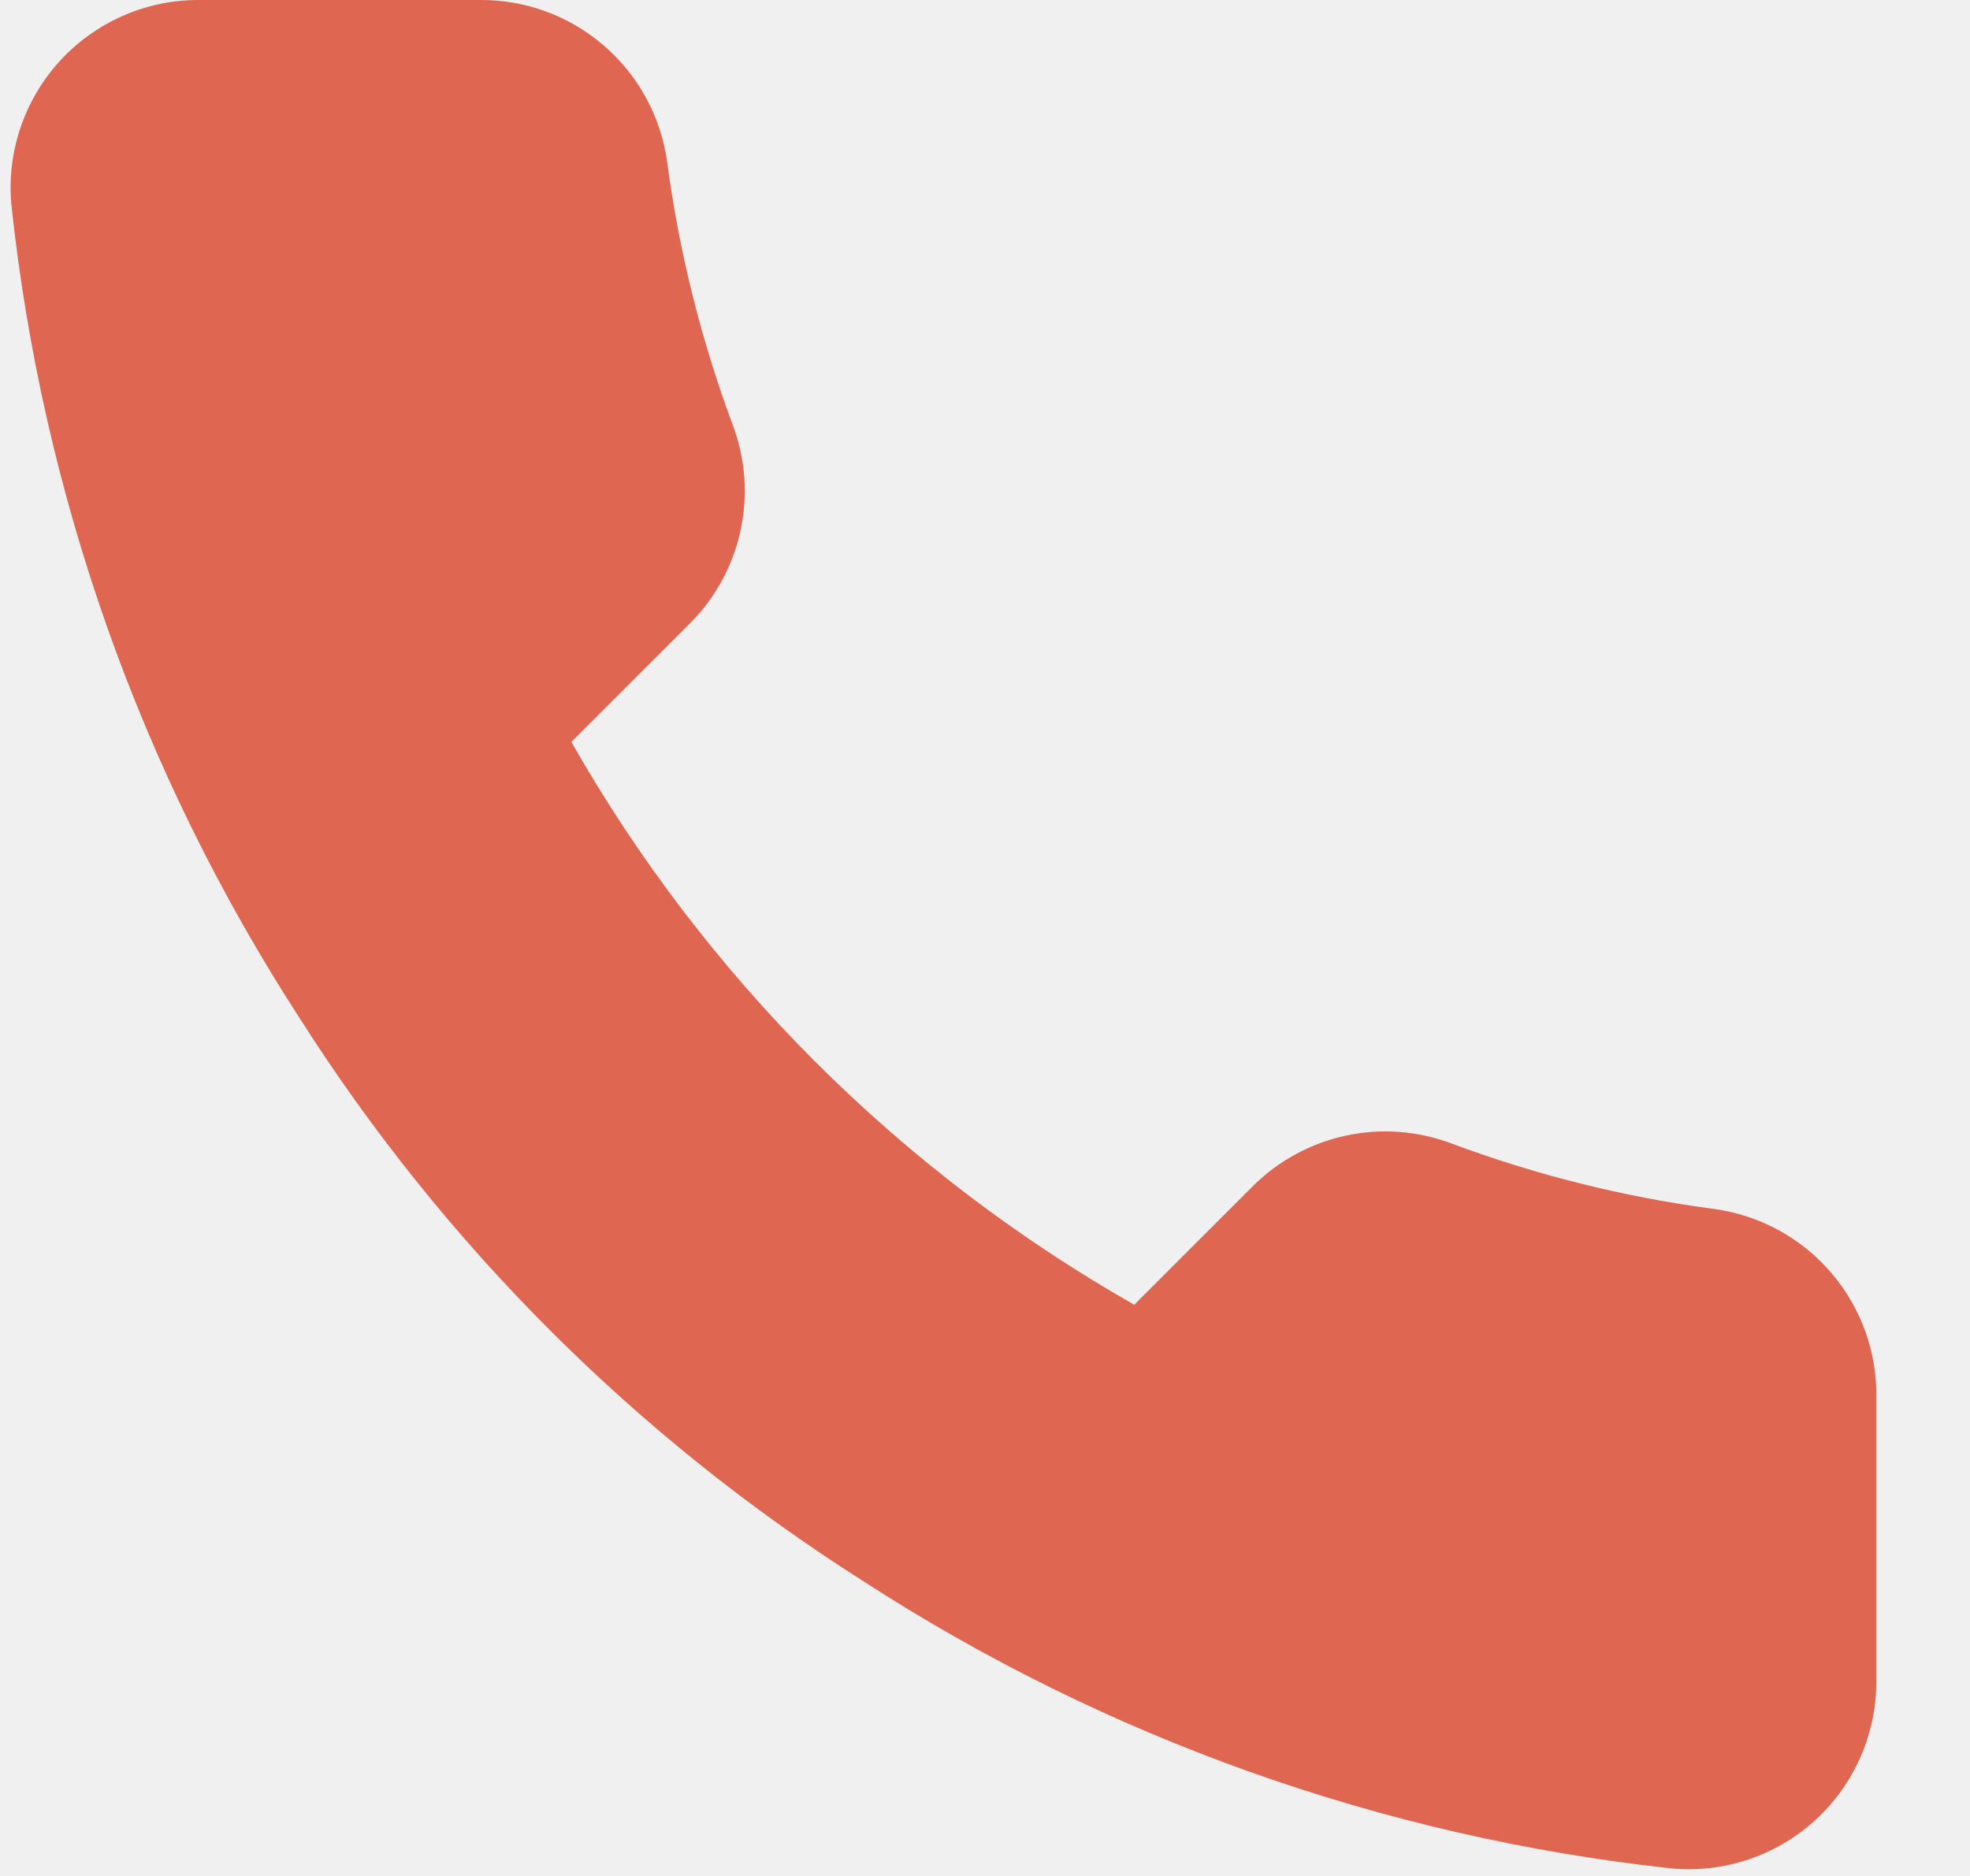
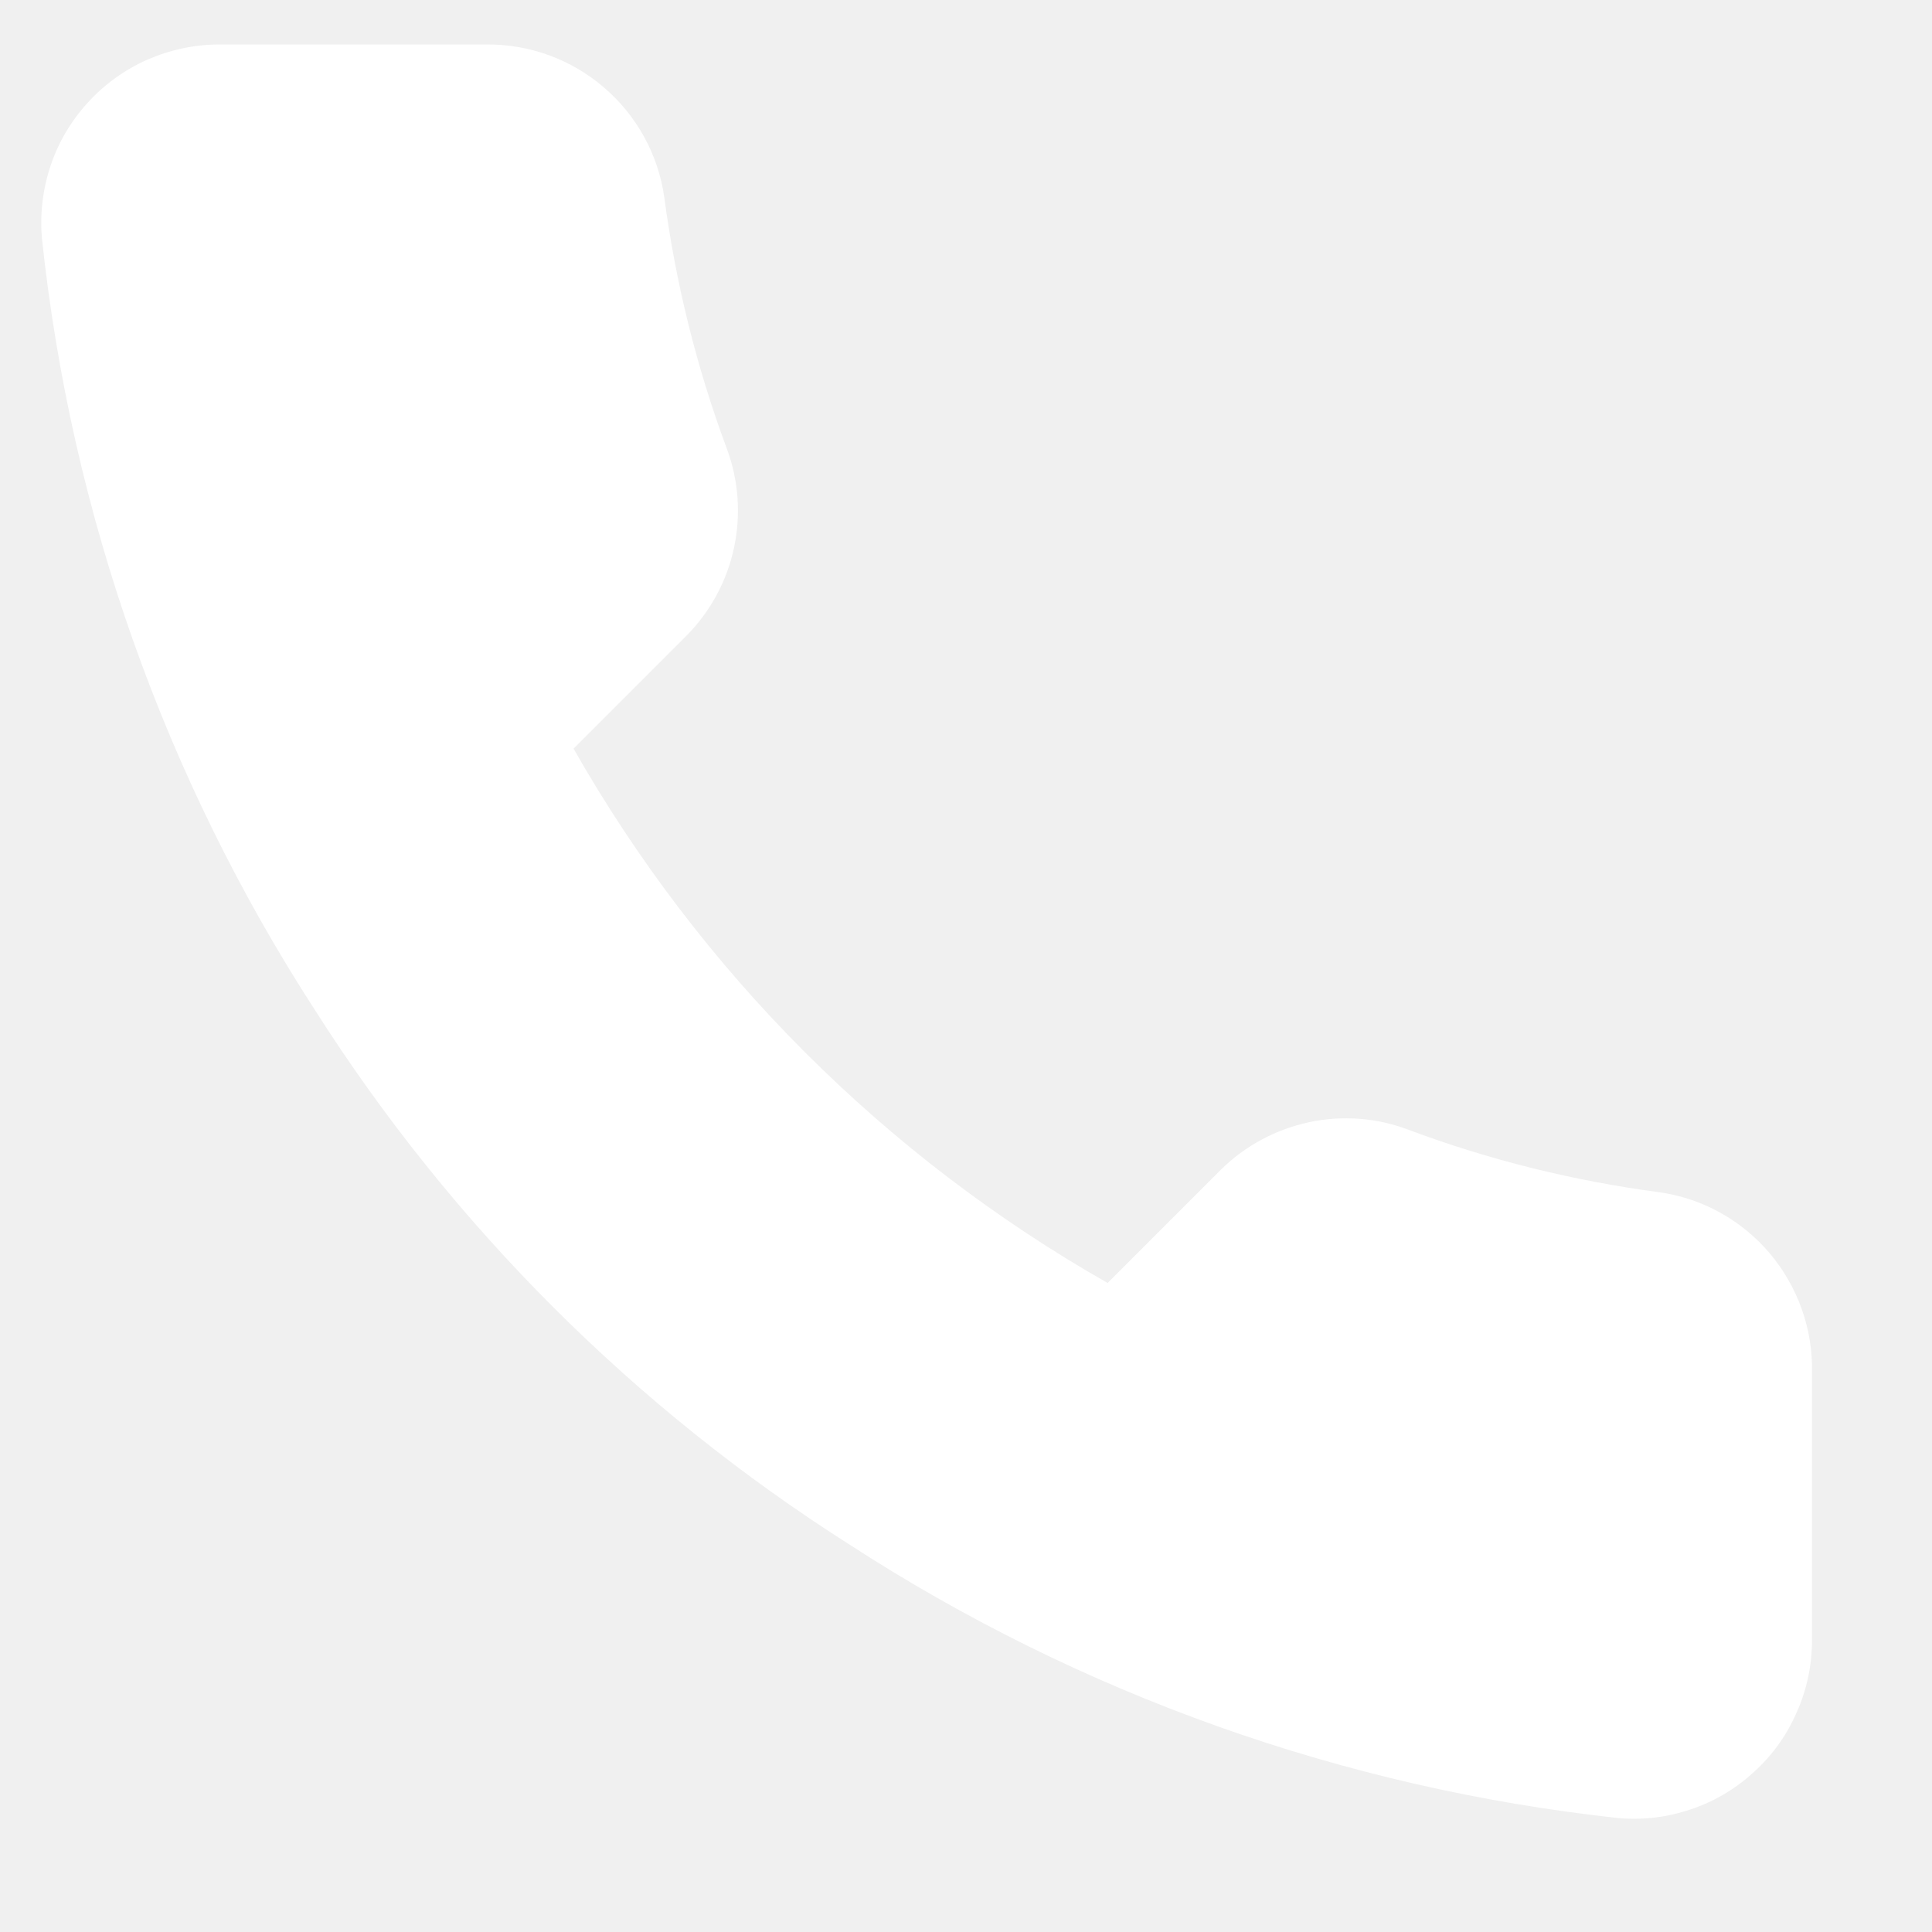
- <svg xmlns="http://www.w3.org/2000/svg" width="21" height="20" viewBox="0 0 21 20" fill="none">
-   <path d="M20.001 14.92V17.92C20.003 18.199 19.945 18.474 19.834 18.729C19.722 18.985 19.559 19.214 19.354 19.402C19.148 19.59 18.906 19.734 18.642 19.823C18.378 19.912 18.099 19.945 17.821 19.92C14.744 19.586 11.788 18.534 9.191 16.85C6.775 15.315 4.727 13.266 3.191 10.85C1.501 8.241 0.45 5.271 0.121 2.18C0.096 1.904 0.129 1.625 0.218 1.362C0.307 1.099 0.449 0.857 0.636 0.652C0.823 0.447 1.051 0.283 1.305 0.171C1.559 0.058 1.834 0 2.111 9.69523e-05H5.111C5.597 -0.005 6.067 0.167 6.435 0.484C6.803 0.8 7.043 1.24 7.111 1.72C7.238 2.68 7.473 3.623 7.811 4.53C7.946 4.888 7.975 5.277 7.895 5.651C7.816 6.025 7.63 6.368 7.361 6.64L6.091 7.91C7.515 10.414 9.588 12.486 12.091 13.91L13.361 12.64C13.633 12.371 13.977 12.186 14.351 12.106C14.725 12.026 15.114 12.056 15.471 12.19C16.379 12.529 17.321 12.764 18.281 12.89C18.767 12.959 19.211 13.203 19.528 13.578C19.845 13.952 20.014 14.43 20.001 14.92Z" fill="#DF6751" />
+ <svg xmlns="http://www.w3.org/2000/svg" width="40" zoomAndPan="magnify" viewBox="0 0 30 30" height="40" preserveAspectRatio="xMidYMid meet" version="1.0">
+   <defs>
+     <clipPath id="39ab846621">
+       <path d="M 0.484 0.691 L 29 0.691 L 29 28.273 L 0.484 28.273 Z M 0.484 0.691 " clip-rule="nonzero" />
+     </clipPath>
+   </defs>
+   <g clip-path="url(#39ab846621)">
+     <path fill="#ffffff" d="M 28.137 21.316 L 28.137 25.465 C 28.137 25.852 28.059 26.23 27.902 26.582 C 27.75 26.938 27.523 27.254 27.238 27.512 C 26.957 27.773 26.621 27.973 26.258 28.094 C 25.891 28.219 25.504 28.266 25.121 28.23 C 20.867 27.766 16.781 26.312 13.191 23.984 C 9.852 21.863 7.02 19.031 4.895 15.691 C 2.559 12.086 1.105 7.977 0.652 3.707 C 0.617 3.324 0.664 2.938 0.785 2.574 C 0.906 2.211 1.105 1.875 1.363 1.594 C 1.621 1.309 1.938 1.082 2.289 0.926 C 2.641 0.773 3.02 0.691 3.402 0.691 L 7.551 0.691 C 8.223 0.684 8.871 0.922 9.379 1.359 C 9.891 1.797 10.223 2.406 10.316 3.07 C 10.492 4.395 10.816 5.699 11.281 6.953 C 11.469 7.449 11.508 7.988 11.398 8.504 C 11.289 9.02 11.031 9.496 10.66 9.871 L 8.906 11.625 C 10.875 15.086 13.738 17.953 17.199 19.922 L 18.957 18.164 C 19.332 17.793 19.805 17.539 20.324 17.426 C 20.84 17.316 21.379 17.355 21.871 17.543 C 23.125 18.012 24.43 18.336 25.758 18.512 C 26.43 18.605 27.043 18.945 27.48 19.461 C 27.918 19.98 28.152 20.641 28.137 21.316 Z M 28.137 21.316 " fill-opacity="1" fill-rule="nonzero" />
+   </g>
</svg>
